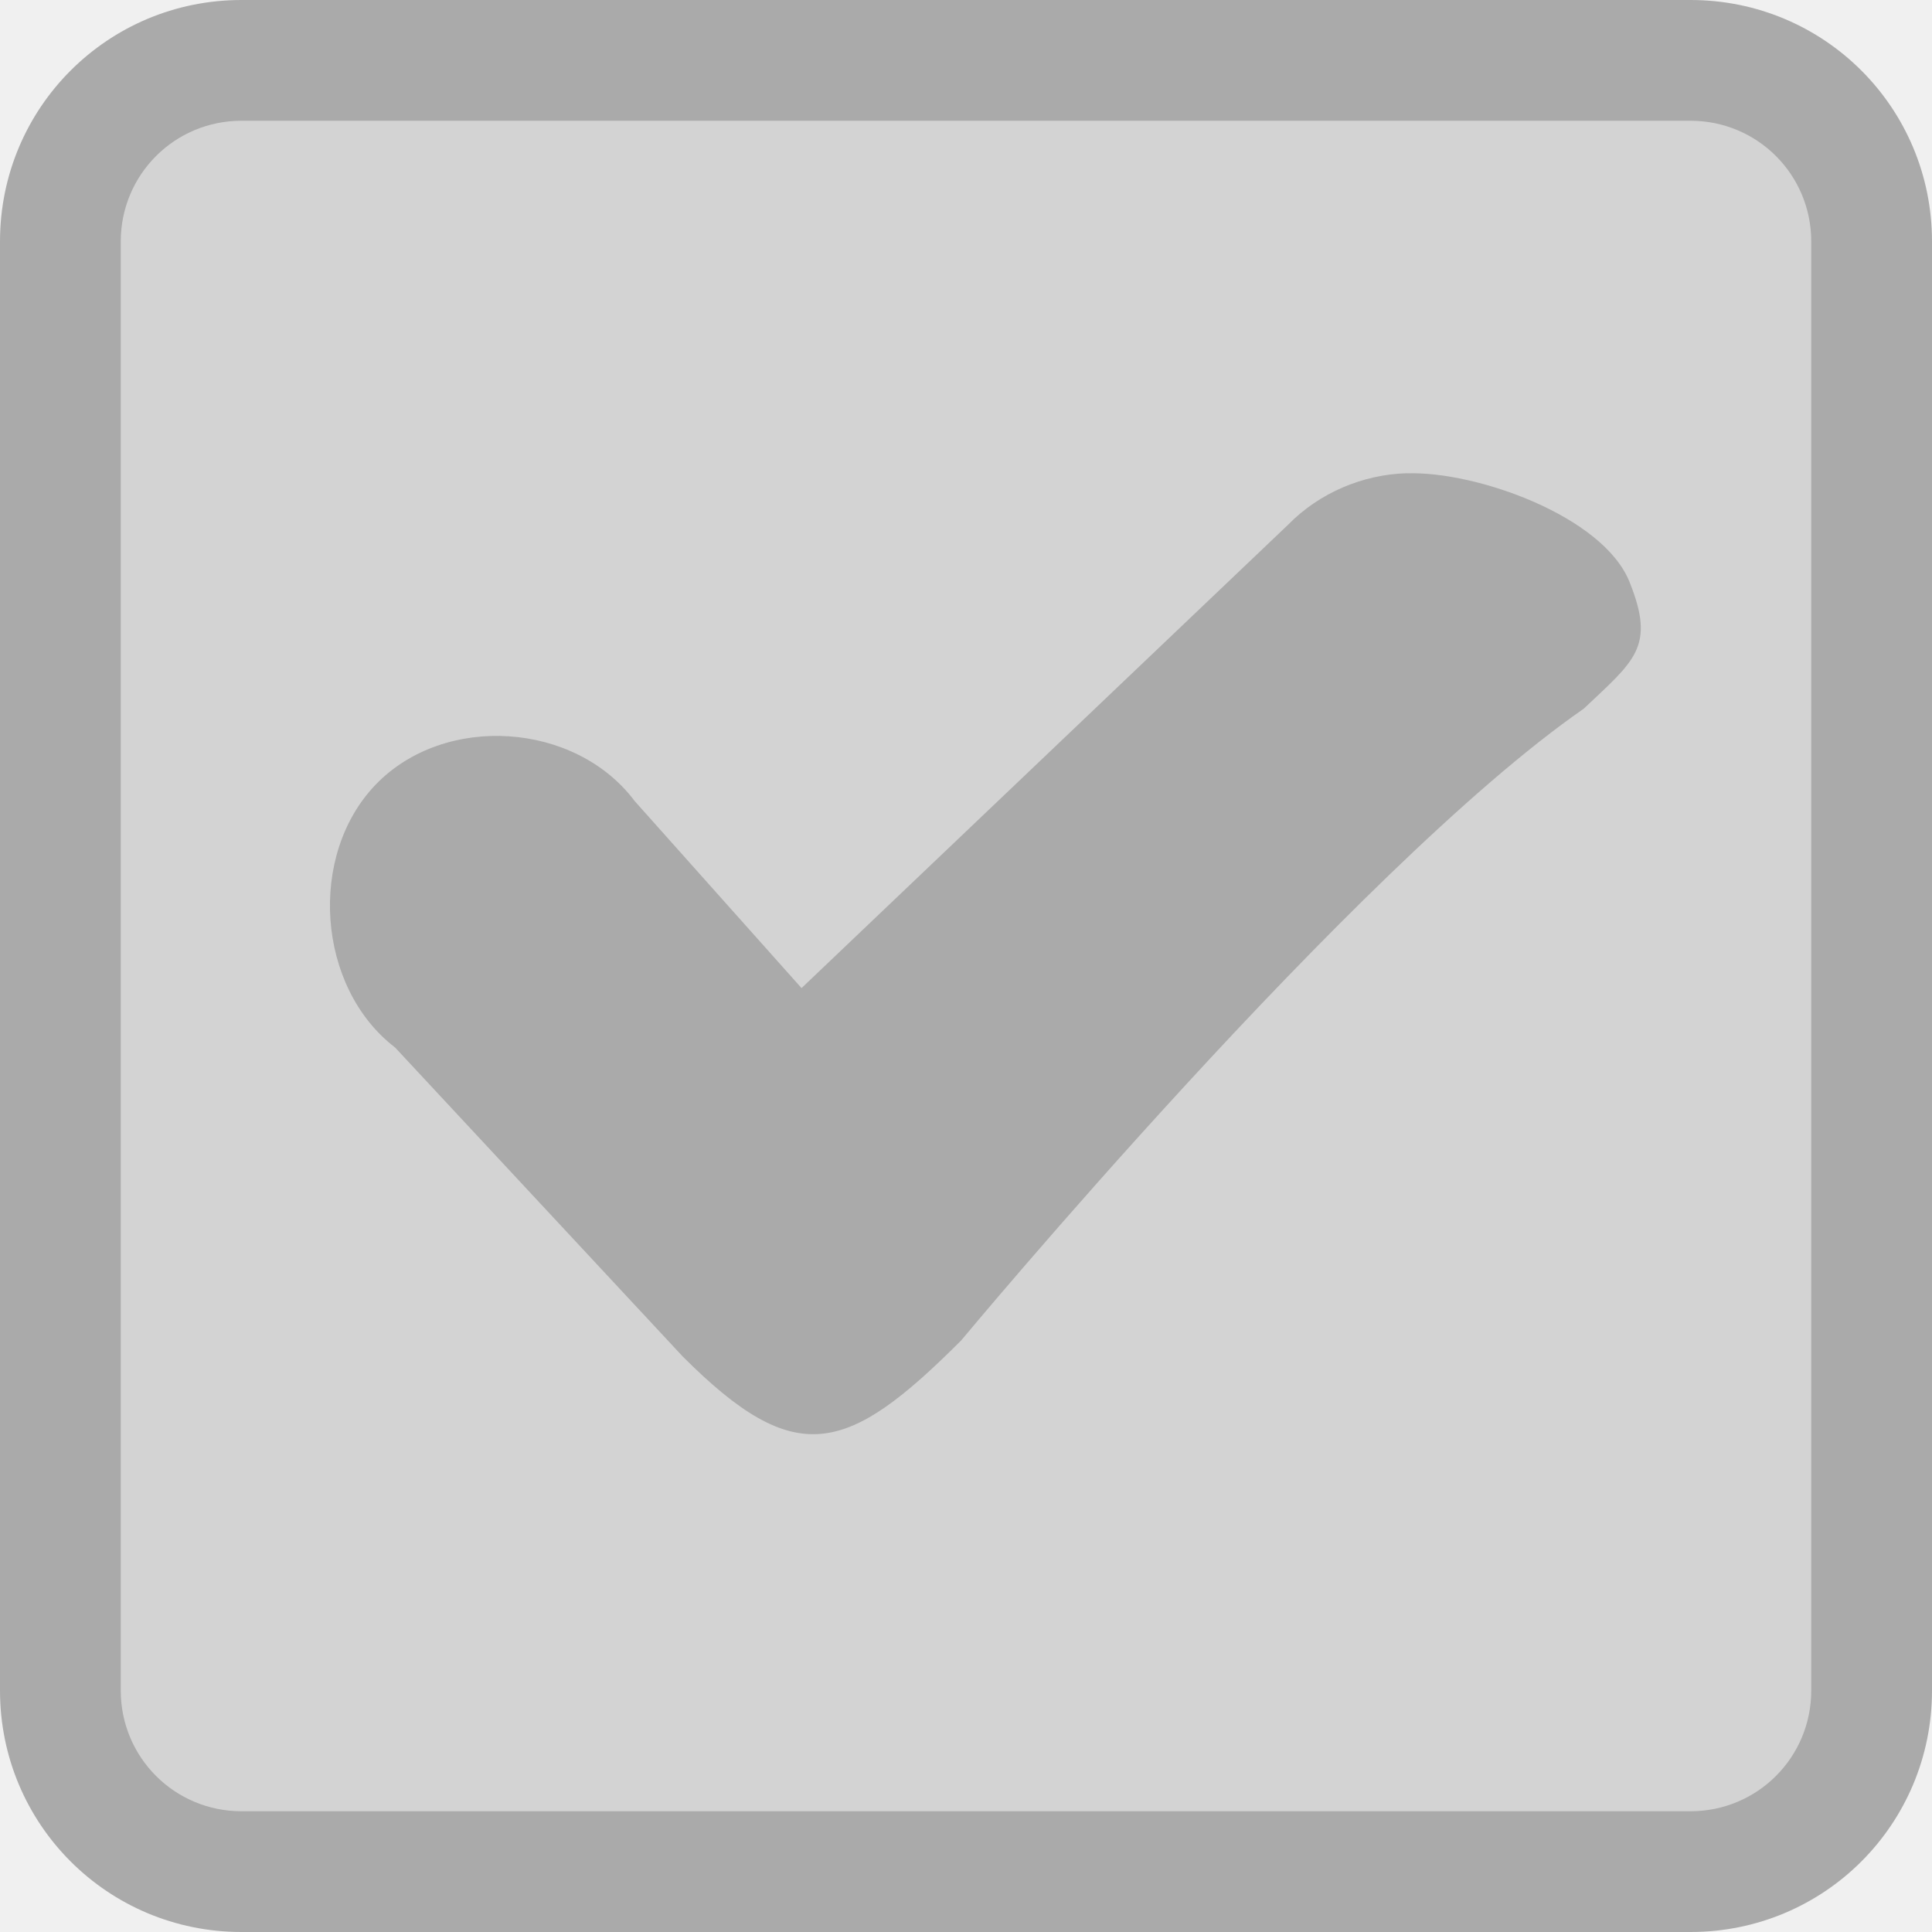
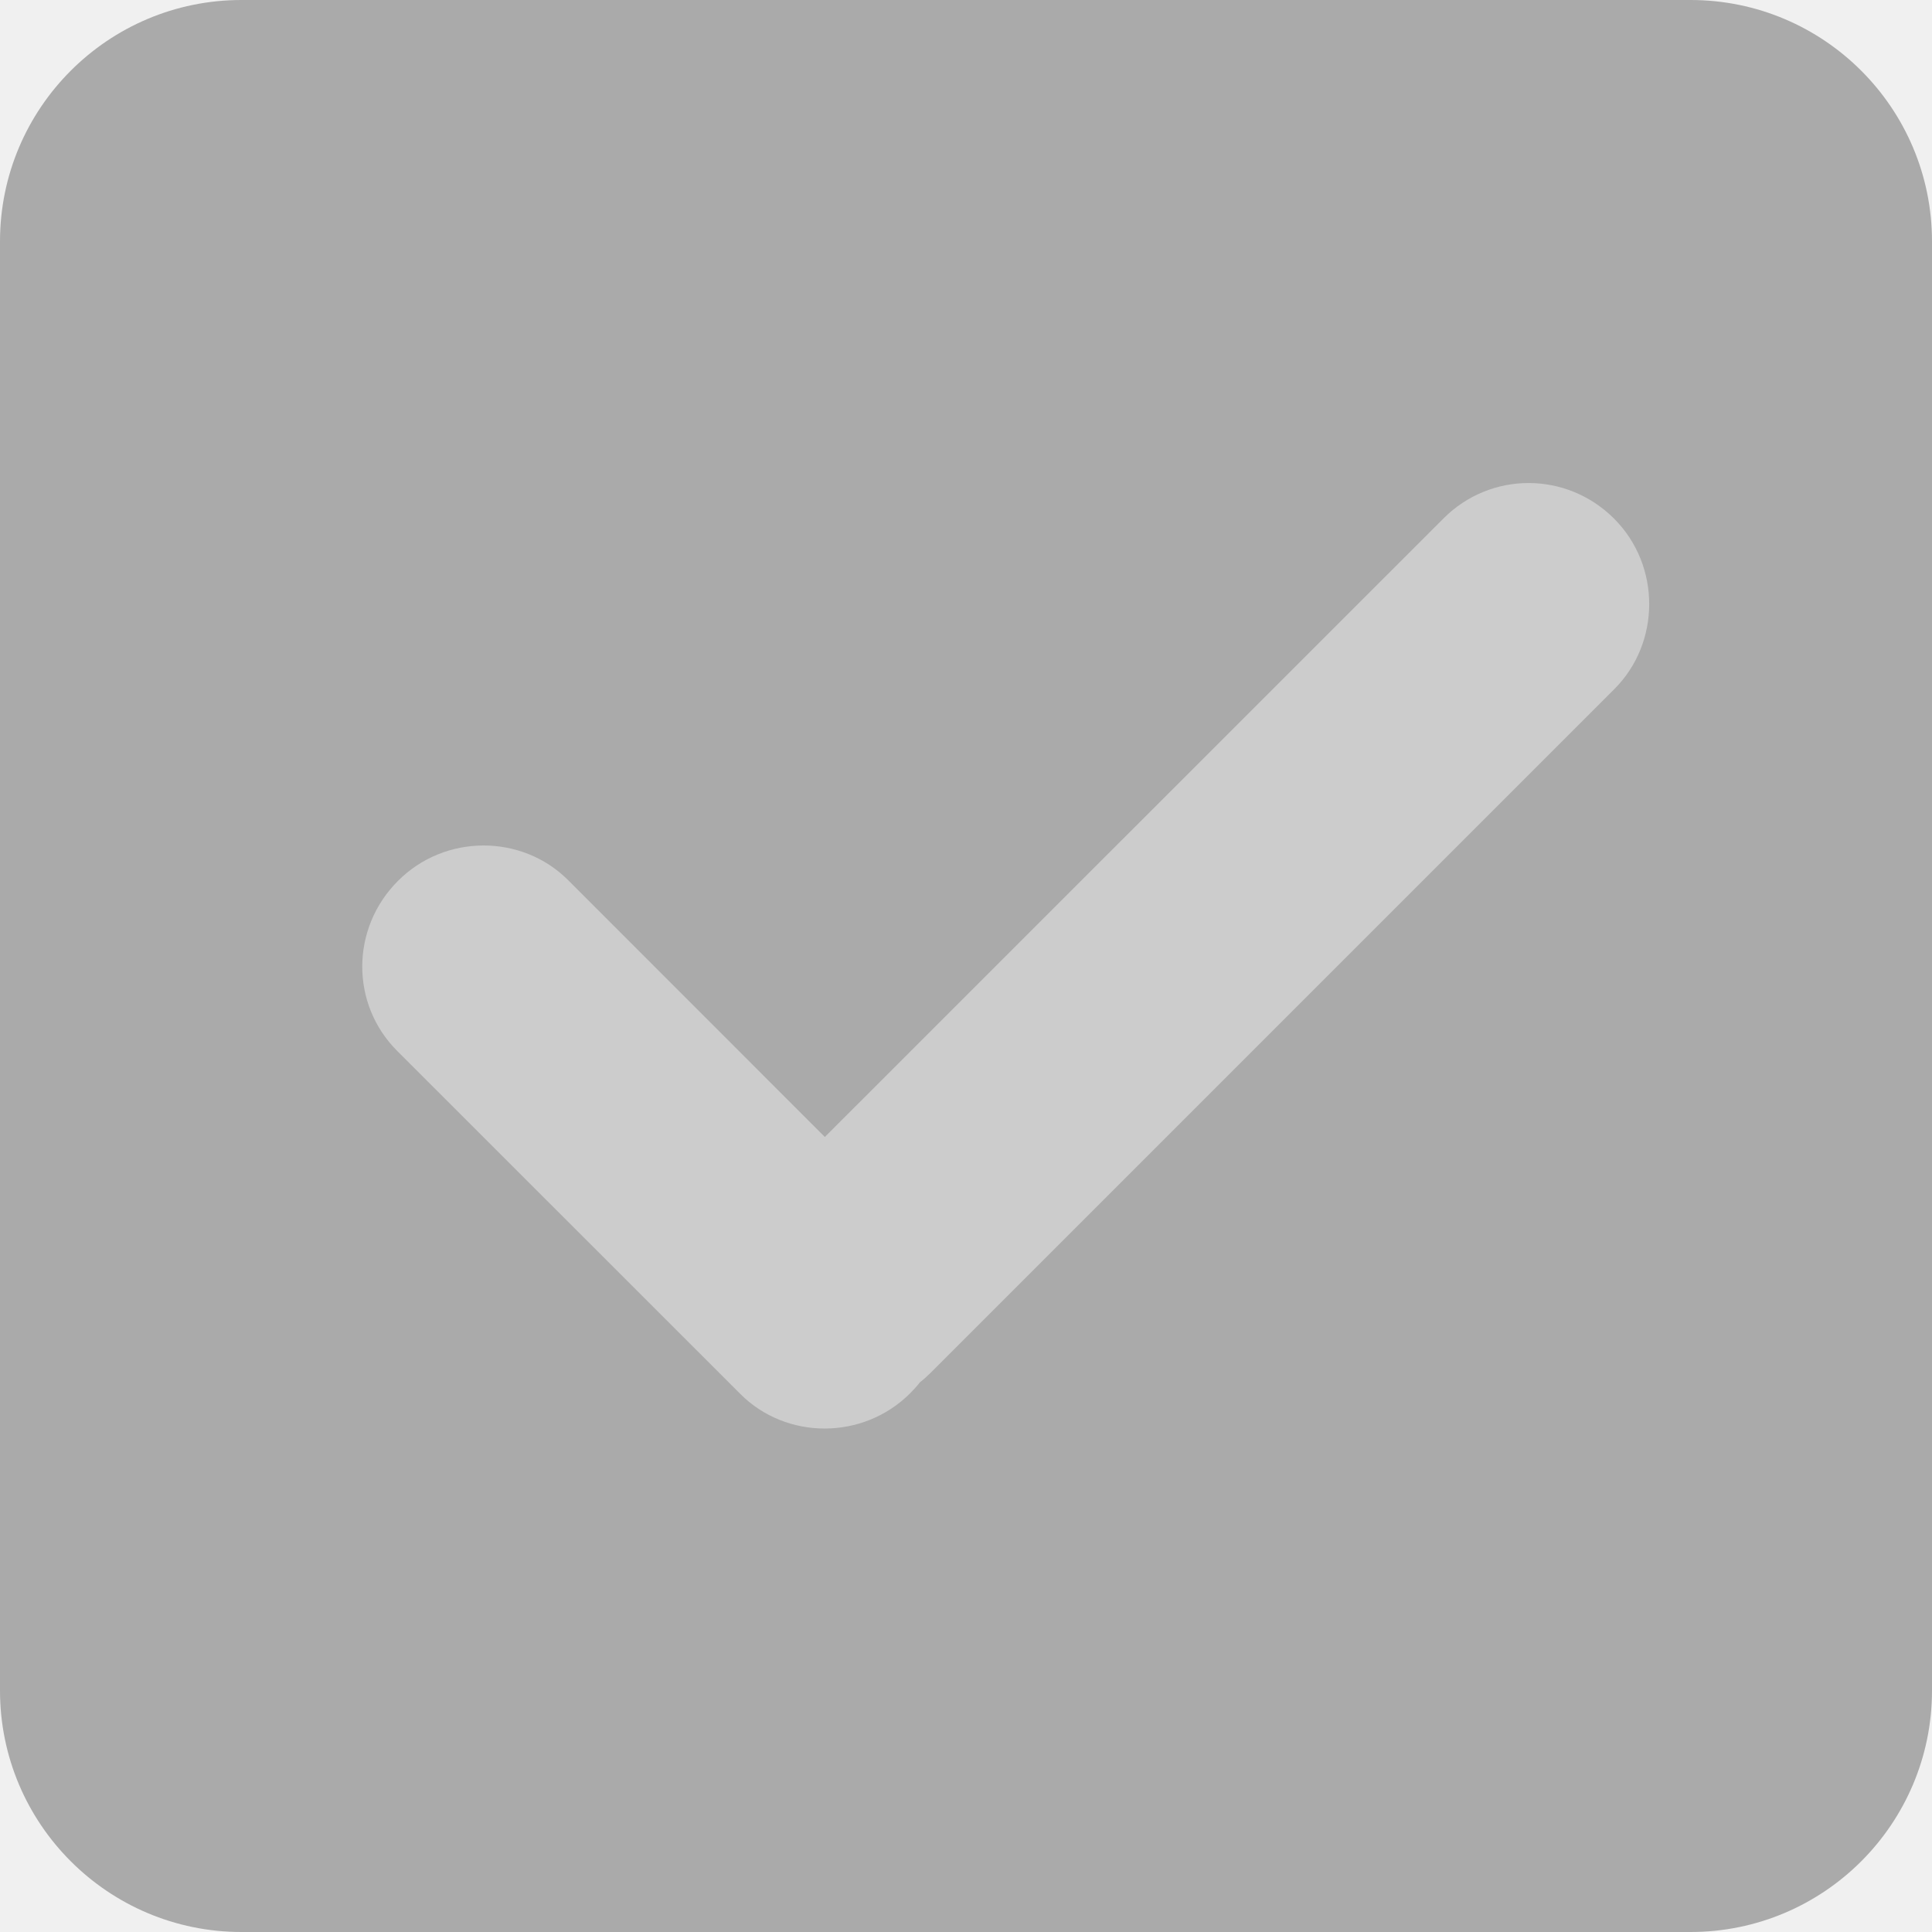
- <svg xmlns="http://www.w3.org/2000/svg" viewBox="0 0 16 16">
-   <g transform="translate(0 -1036.362)">
-     <rect width="14.505" x=".747" y="1037.046" rx="1" height="14.568" style="fill:#d3d3d3" />
-   </g>
-   <g style="fill:#aaa" transform="translate(0 -1036.362)">
-     <path d="M 2 0 C 0.892 0 3.2526065e-18 0.892 0 2 L 0 14 C 0 15.108 0.892 16 2 16 L 14 16 C 15.108 16 16 15.108 16 14 L 16 2 C 16 0.892 15.108 3.2526065e-18 14 0 L 2 0 z M 2 1 L 14 1 C 14.554 1 15 1.446 15 2 L 15 14 C 15 14.554 14.554 15 14 15 L 2 15 C 1.446 15 1 14.554 1 14 L 1 2 C 1 1.446 1.446 1 2 1 z " transform="translate(0 1036.362)" />
-     <path style="line-height:normal;color:#000" d="m 11.653,1040.281 c -0.366,0.01 -0.727,0.162 -0.986,0.427 l -4.029,3.837 -1.382,-1.549 c -0.492,-0.656 -1.571,-0.727 -2.141,-0.14 -0.57,0.587 -0.491,1.685 0.157,2.181 l 2.383,2.56 c 0.937,0.937 1.359,0.812 2.305,-0.134 0,0 3.25,-3.91 5.156,-5.232 0.421,-0.399 0.597,-0.51 0.378,-1.052 -0.219,-0.542 -1.266,-0.916 -1.841,-0.897 z" />
+ <svg xmlns="http://www.w3.org/2000/svg" width="16px" height="16px" viewBox="0 0 16 16" version="1.1">
+   <defs />
+   <g id="Page-1" stroke="none" stroke-width="1" fill="none" fill-rule="evenodd">
+     <g id="checkbox-light-sheet" transform="translate(-88, -46)">
+       <g id="assets/checkbox-checked-insensitive" transform="translate(88, 46)">
+         <g id="checkbox-base-insensitive" fill="#AAAAAA">
+           <rect x="0" y="0" width="16" height="16" rx="2" />
+         </g>
+         <g id="mark-check" transform="translate(3, 4)" fill-opacity="0.4" fill="#FFFFFF">
+           <path d="M3.831,5.416 L1.704,3.288 C1.322,2.907 0.686,2.904 0.296,3.295 C-0.097,3.688 -0.098,4.316 0.289,4.703 L3.131,7.544 C3.512,7.926 4.148,7.928 4.538,7.538 C4.567,7.509 4.594,7.479 4.618,7.448 C4.649,7.424 4.678,7.398 4.707,7.369 L10.37,1.706 C10.752,1.324 10.757,0.685 10.367,0.295 C9.974,-0.098 9.345,-0.097 8.956,0.292 L3.831,5.416 Z" id="mark-check-insensitive" />
+         </g>
+       </g>
+     </g>
  </g>
</svg>
